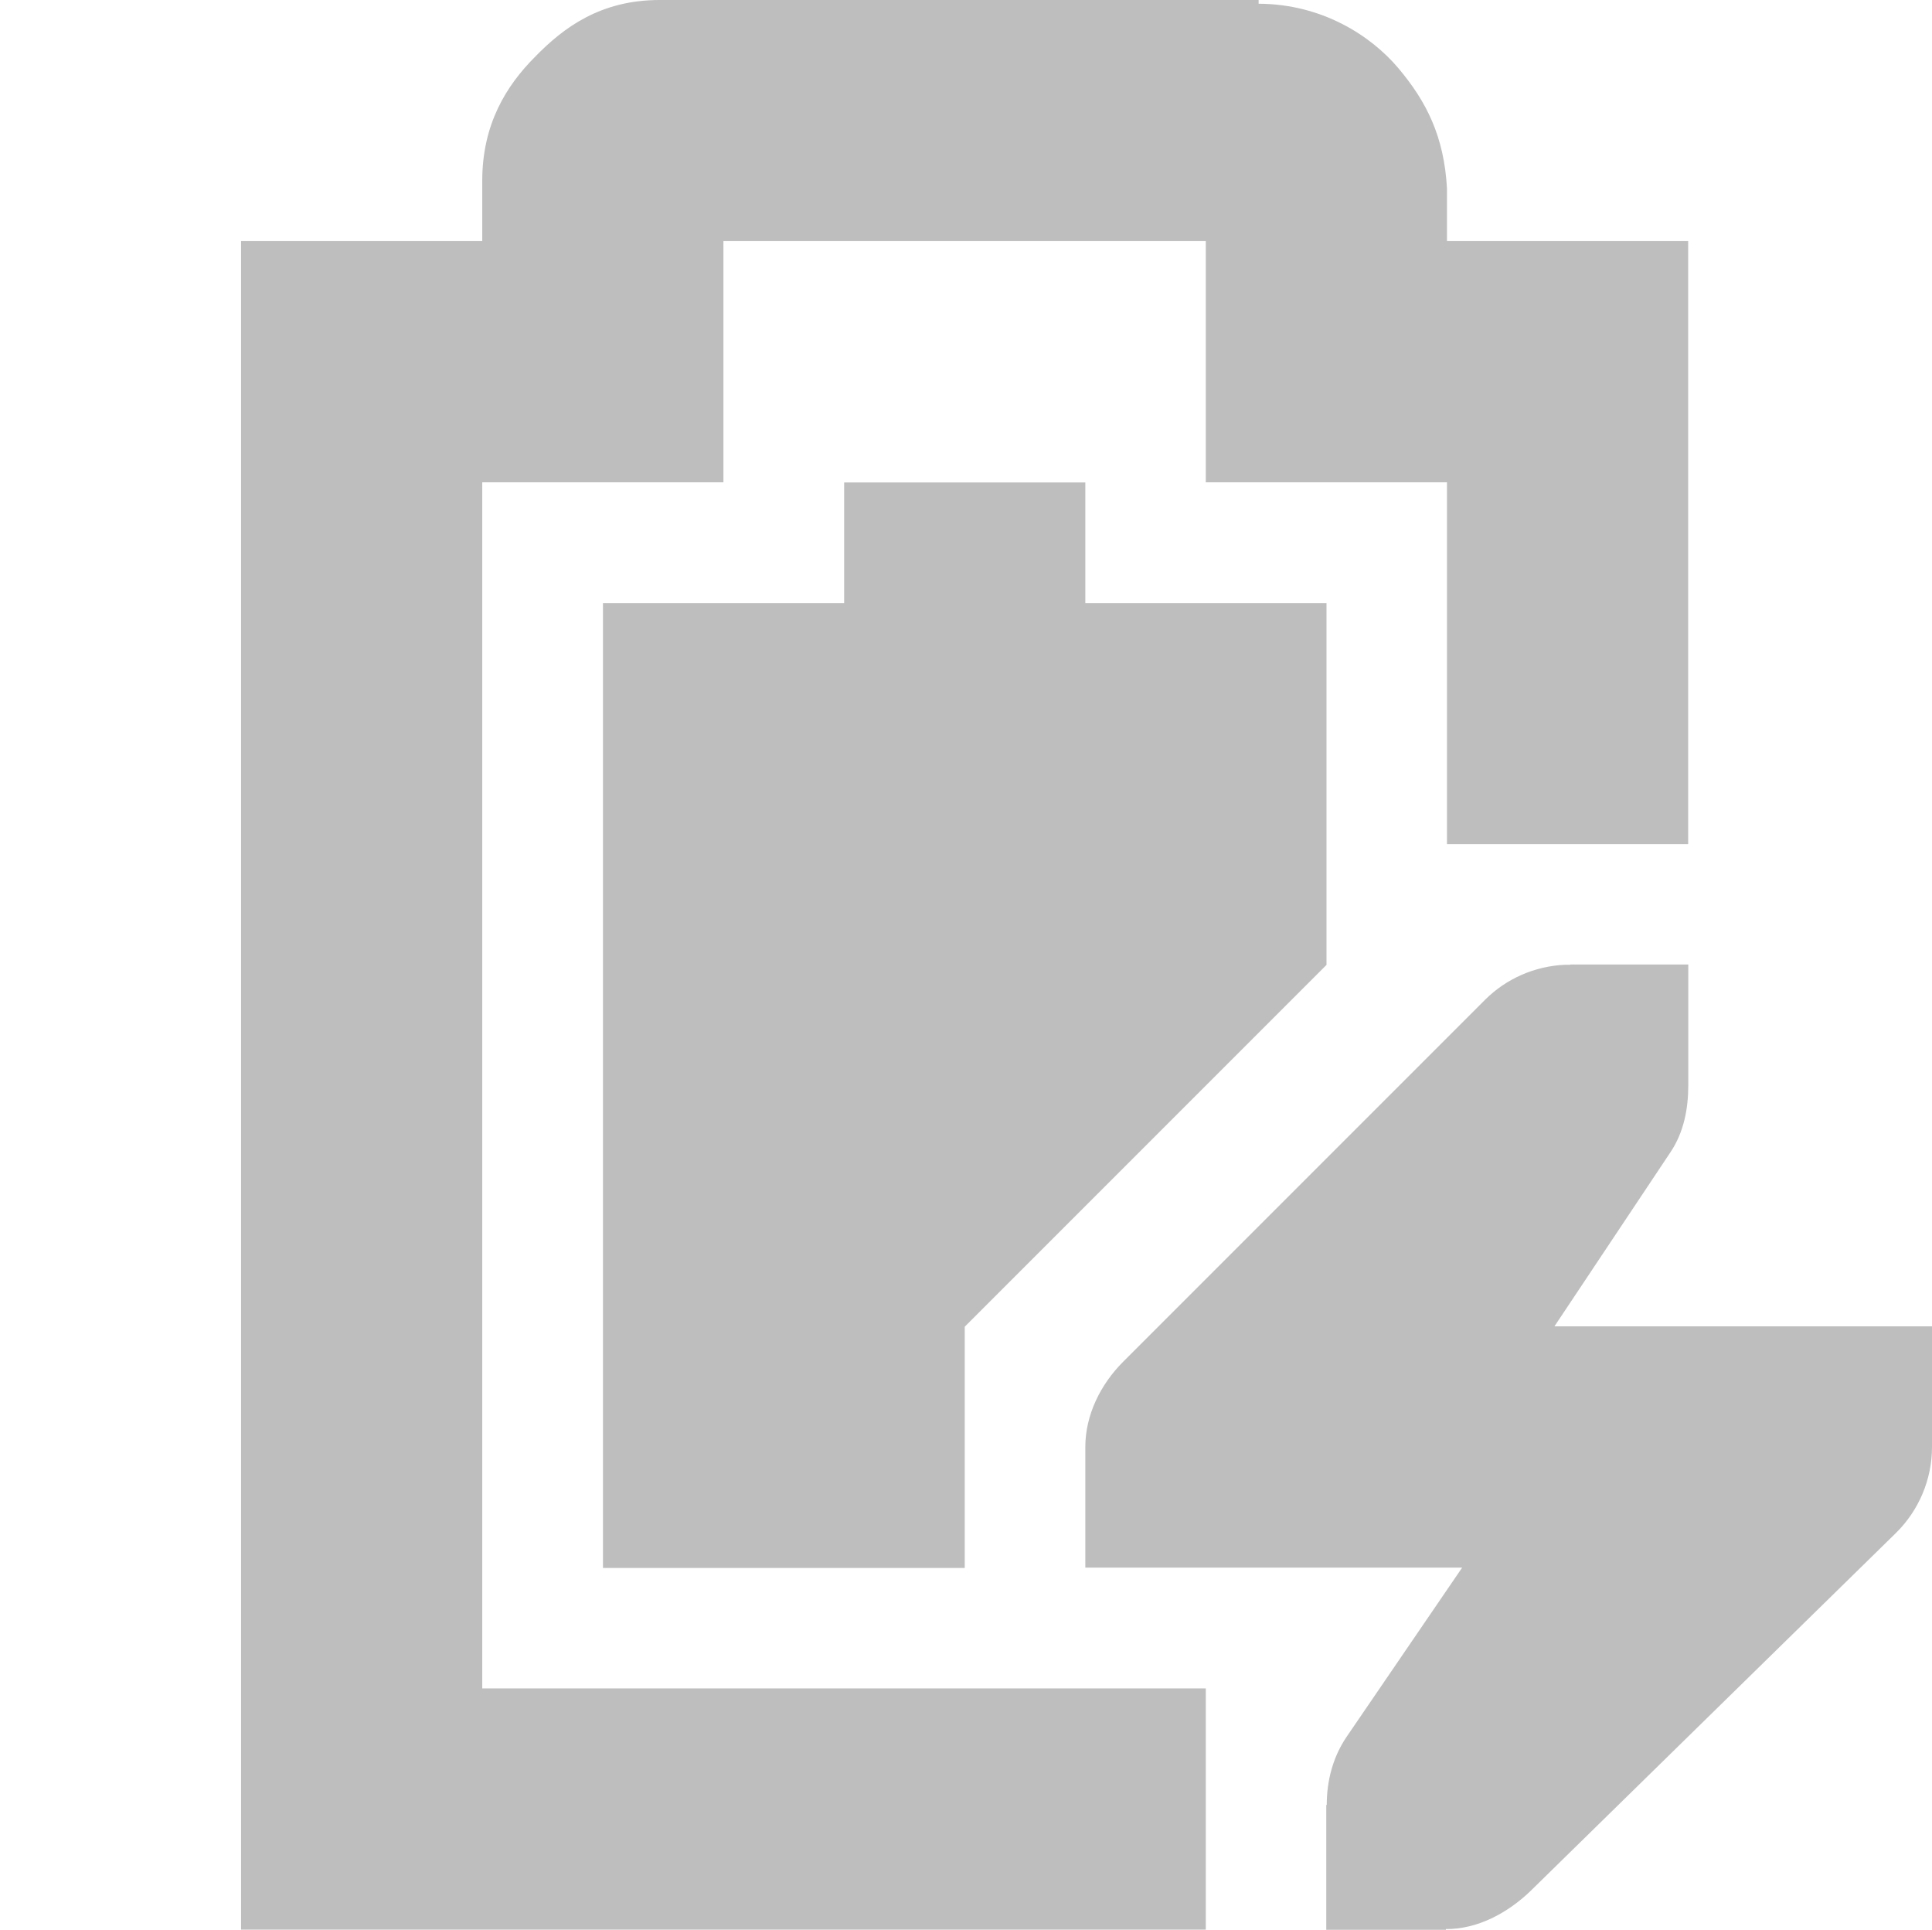
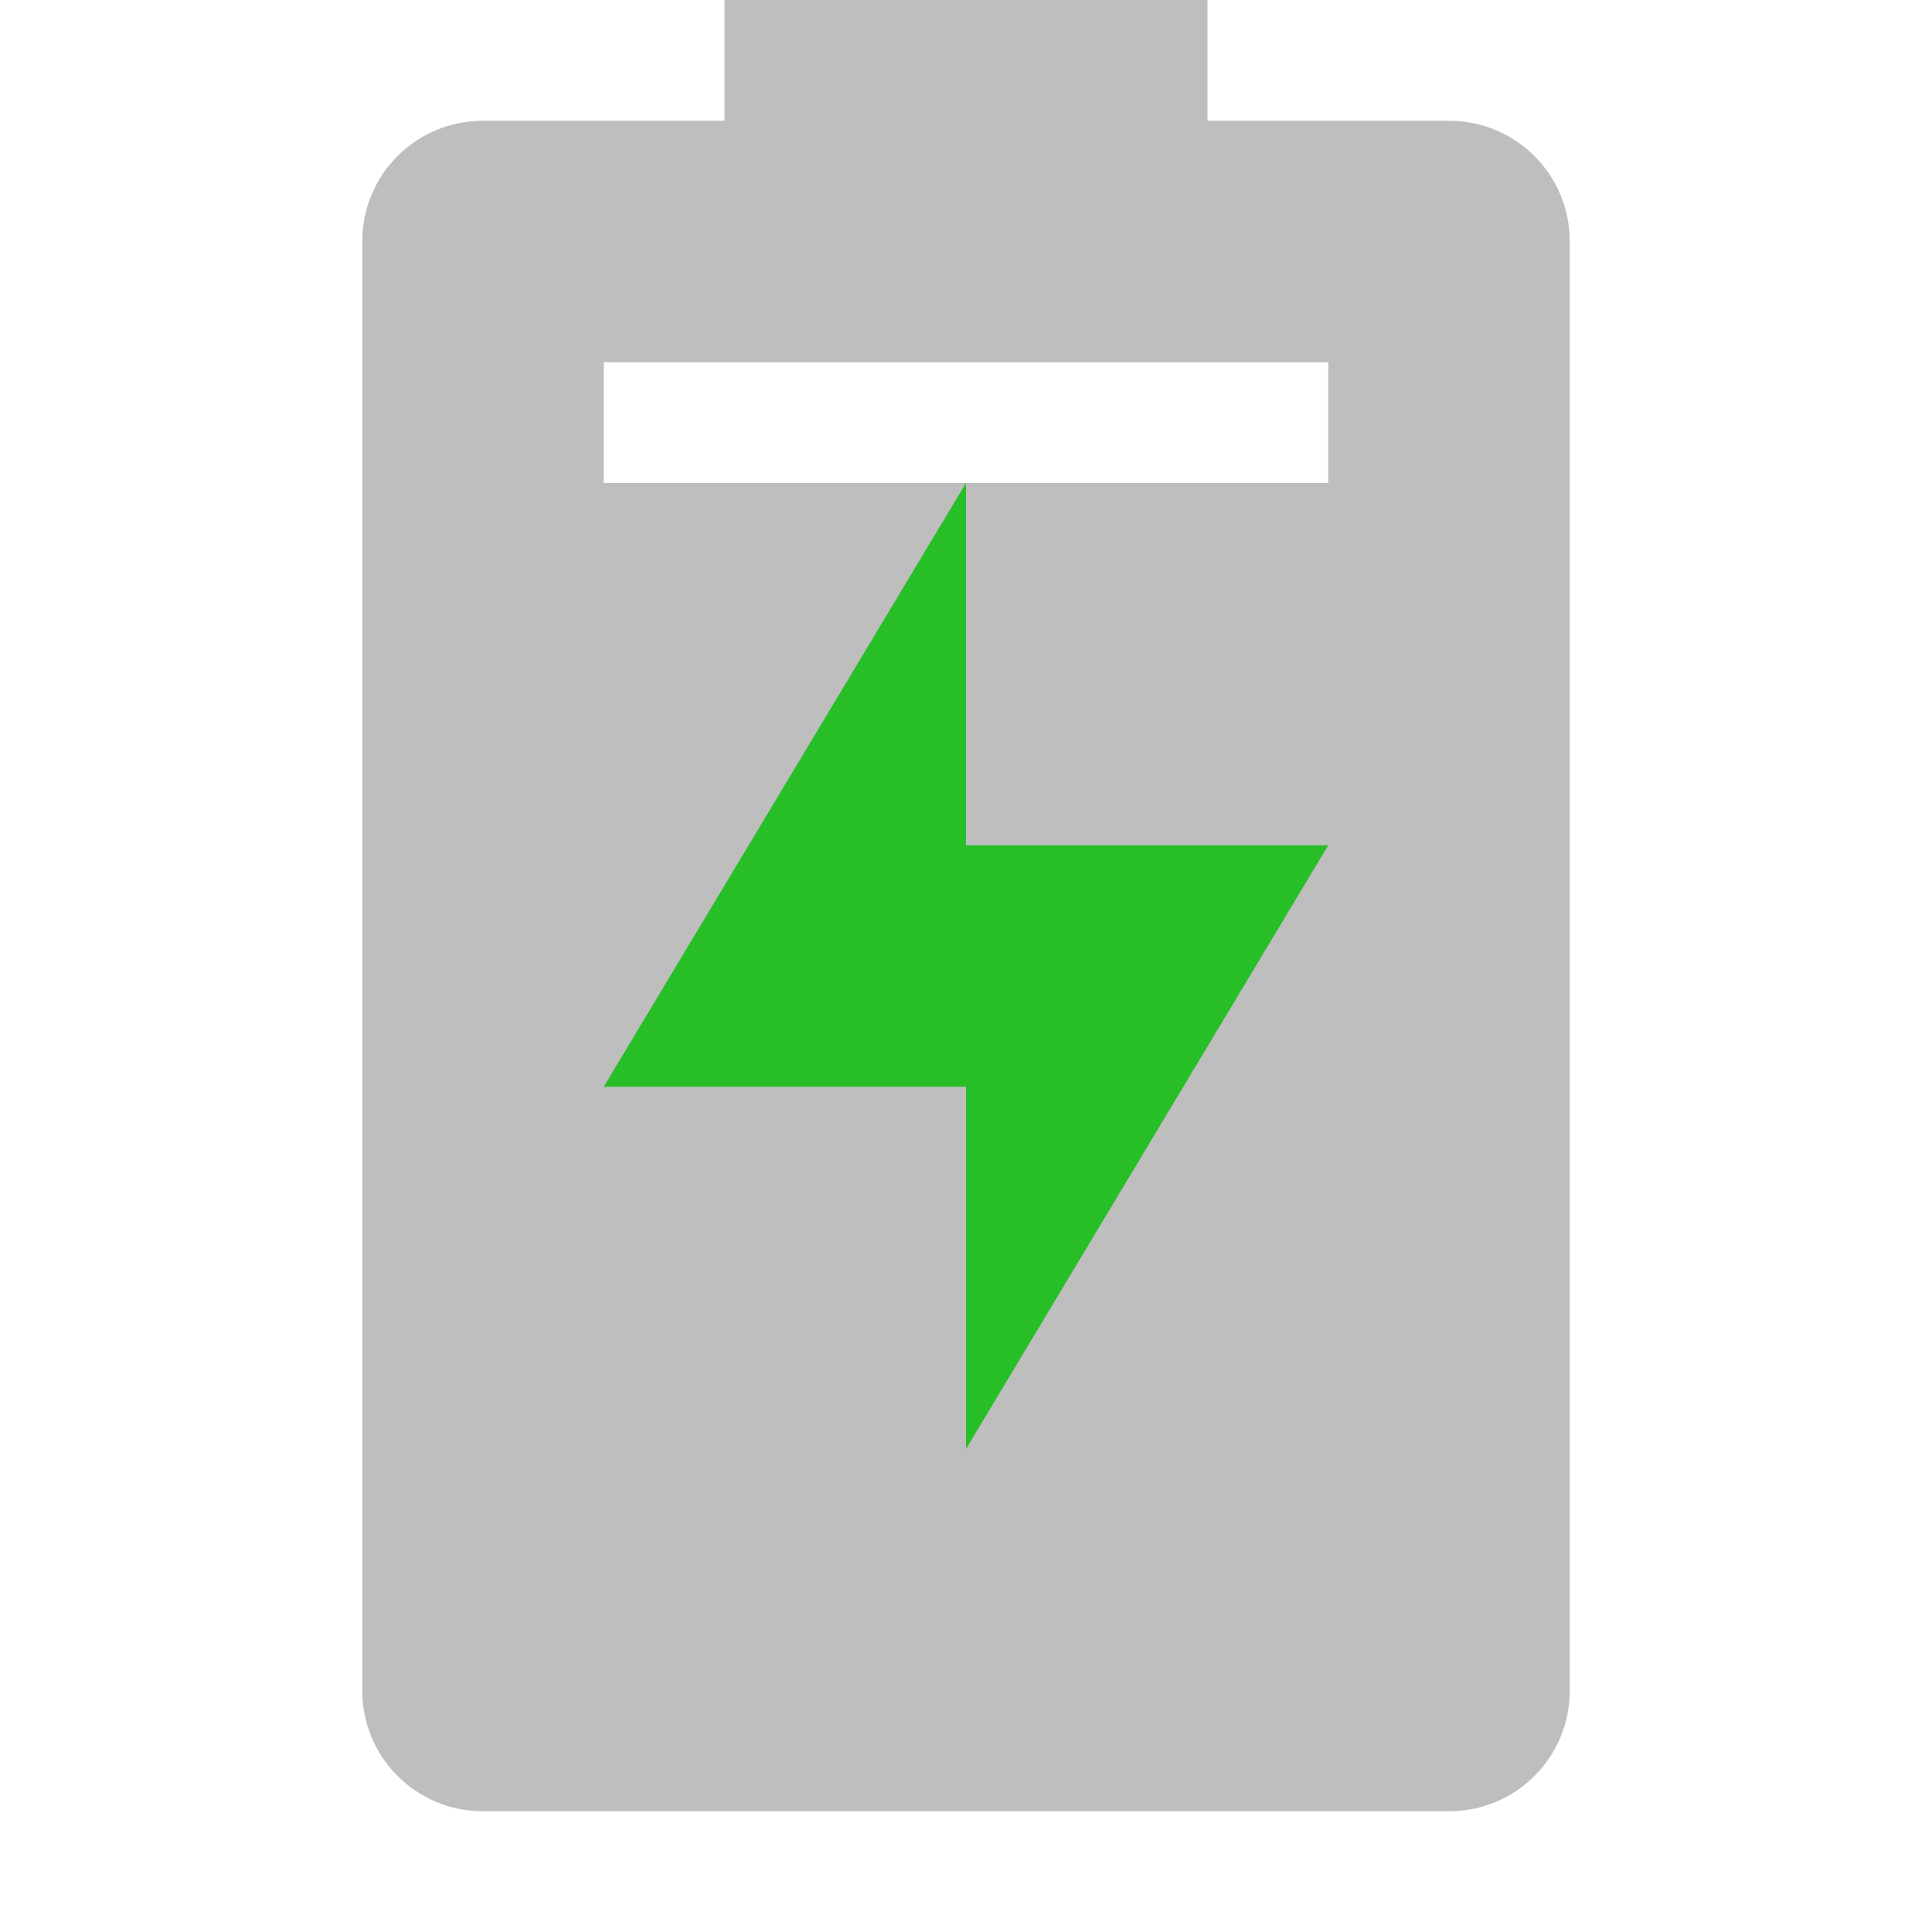
- <svg xmlns="http://www.w3.org/2000/svg" id="svg7384" height="16" width="16.021" version="1.1">
-   <defs id="defs11" />
-   <path style="fill:#bebebe;fill-opacity:1" d="M 7 4 L 7 5 L 5 5 L 5 13 L 8 13 L 8 11 L 11 8 L 11 5 L 9 5 L 9 4 L 7 4 z " id="rect6060-6" />
-   <path style="color:#bebebe;font-variant-ligatures:normal;font-variant-position:normal;font-variant-caps:normal;font-variant-numeric:normal;font-variant-alternates:normal;font-feature-settings:normal;text-indent:0;text-decoration:none;text-decoration-line:none;text-decoration-style:solid;text-decoration-color:#000000;text-transform:none;text-orientation:mixed;dominant-baseline:auto;white-space:normal;shape-padding:0;isolation:auto;mix-blend-mode:normal;solid-color:#000000;fill:#bebebe;color-rendering:auto;image-rendering:auto;shape-rendering:auto;enable-background:accumulate;fill-opacity:1;opacity:1" d="m 13.021,7.997 v 0.002 c -0.014,-3.077e-4 -0.029,-3.077e-4 -0.043,0 -0.25,0.011 -0.487,0.114 -0.664,0.291 L 9.314,11.29 C 9.126,11.478 9,11.732 9,11.997 c -4.07e-5,0.005 -4.07e-5,0.01 0,0.016 v 0.984 h 1.021 1 1.104 l -0.959,1.404 c -0.113,0.167 -0.164,0.363 -0.164,0.564 h -0.004 L 10.998,16 h 0.992 v -0.006 c 0.261,0.002 0.511,-0.133 0.699,-0.313 l 3.031,-2.969 c 0.192,-0.188 0.301,-0.446 0.301,-0.715 3e-6,-0.001 3e-6,-0.003 0,-0.004 v -0.996 h -1 -1 -1.131 l 0.963,-1.445 C 13.963,9.387 14,9.194 14,8.997 c 2.3e-5,-0.004 2.3e-5,-0.008 0,-0.012 V 7.997 Z" id="path12871-5" />
-   <path d="M 5.47,0 C 4.98,0 4.674,0.228 4.439,0.469 c -0.24,0.24 -0.44,0.56 -0.44,1.03 v 0.5 h -1 -1 v 1 12 1 h 1 7 v -2 h -6 v -10 h 1 1 v -1 -1 h 4 v 1 1 h 1 1 v 3 h 2 v -4 -1 h -1 -1 v -0.375 -0.031 -0.031 c -0.024,-0.431 -0.17,-0.721 -0.406,-1 -0.224,-0.264 -0.627,-0.529 -1.156,-0.531 v -0.031 h -0.062 -4.906 z" style="color:#bebebe;text-indent:0;text-transform:none;fill:#bebebe" id="path10743" />
+ <svg xmlns="http://www.w3.org/2000/svg" width="16" height="16" version="1.1" id="svg4">
+   <defs id="defs8" />
+   <path id="path296" style="fill:#bebebe;fill-opacity:1" d="M 6,0 V 1 H 4 C 3.446,1 3,1.446 3,2 v 12 c 0,0.554 0.446,1 1,1 h 8 c 0.554,0 1,-0.446 1,-1 V 2 C 13,1.446 12.554,1 12,1 H 10 V 0 Z M 5,3 h 6 V 4 H 5 Z" />
+   <path d="m 8,4 v 3 h 3 L 8,12 V 9 H 5 Z" style="fill:#28be28;fill-opacity:1" id="path3813" />
</svg>
